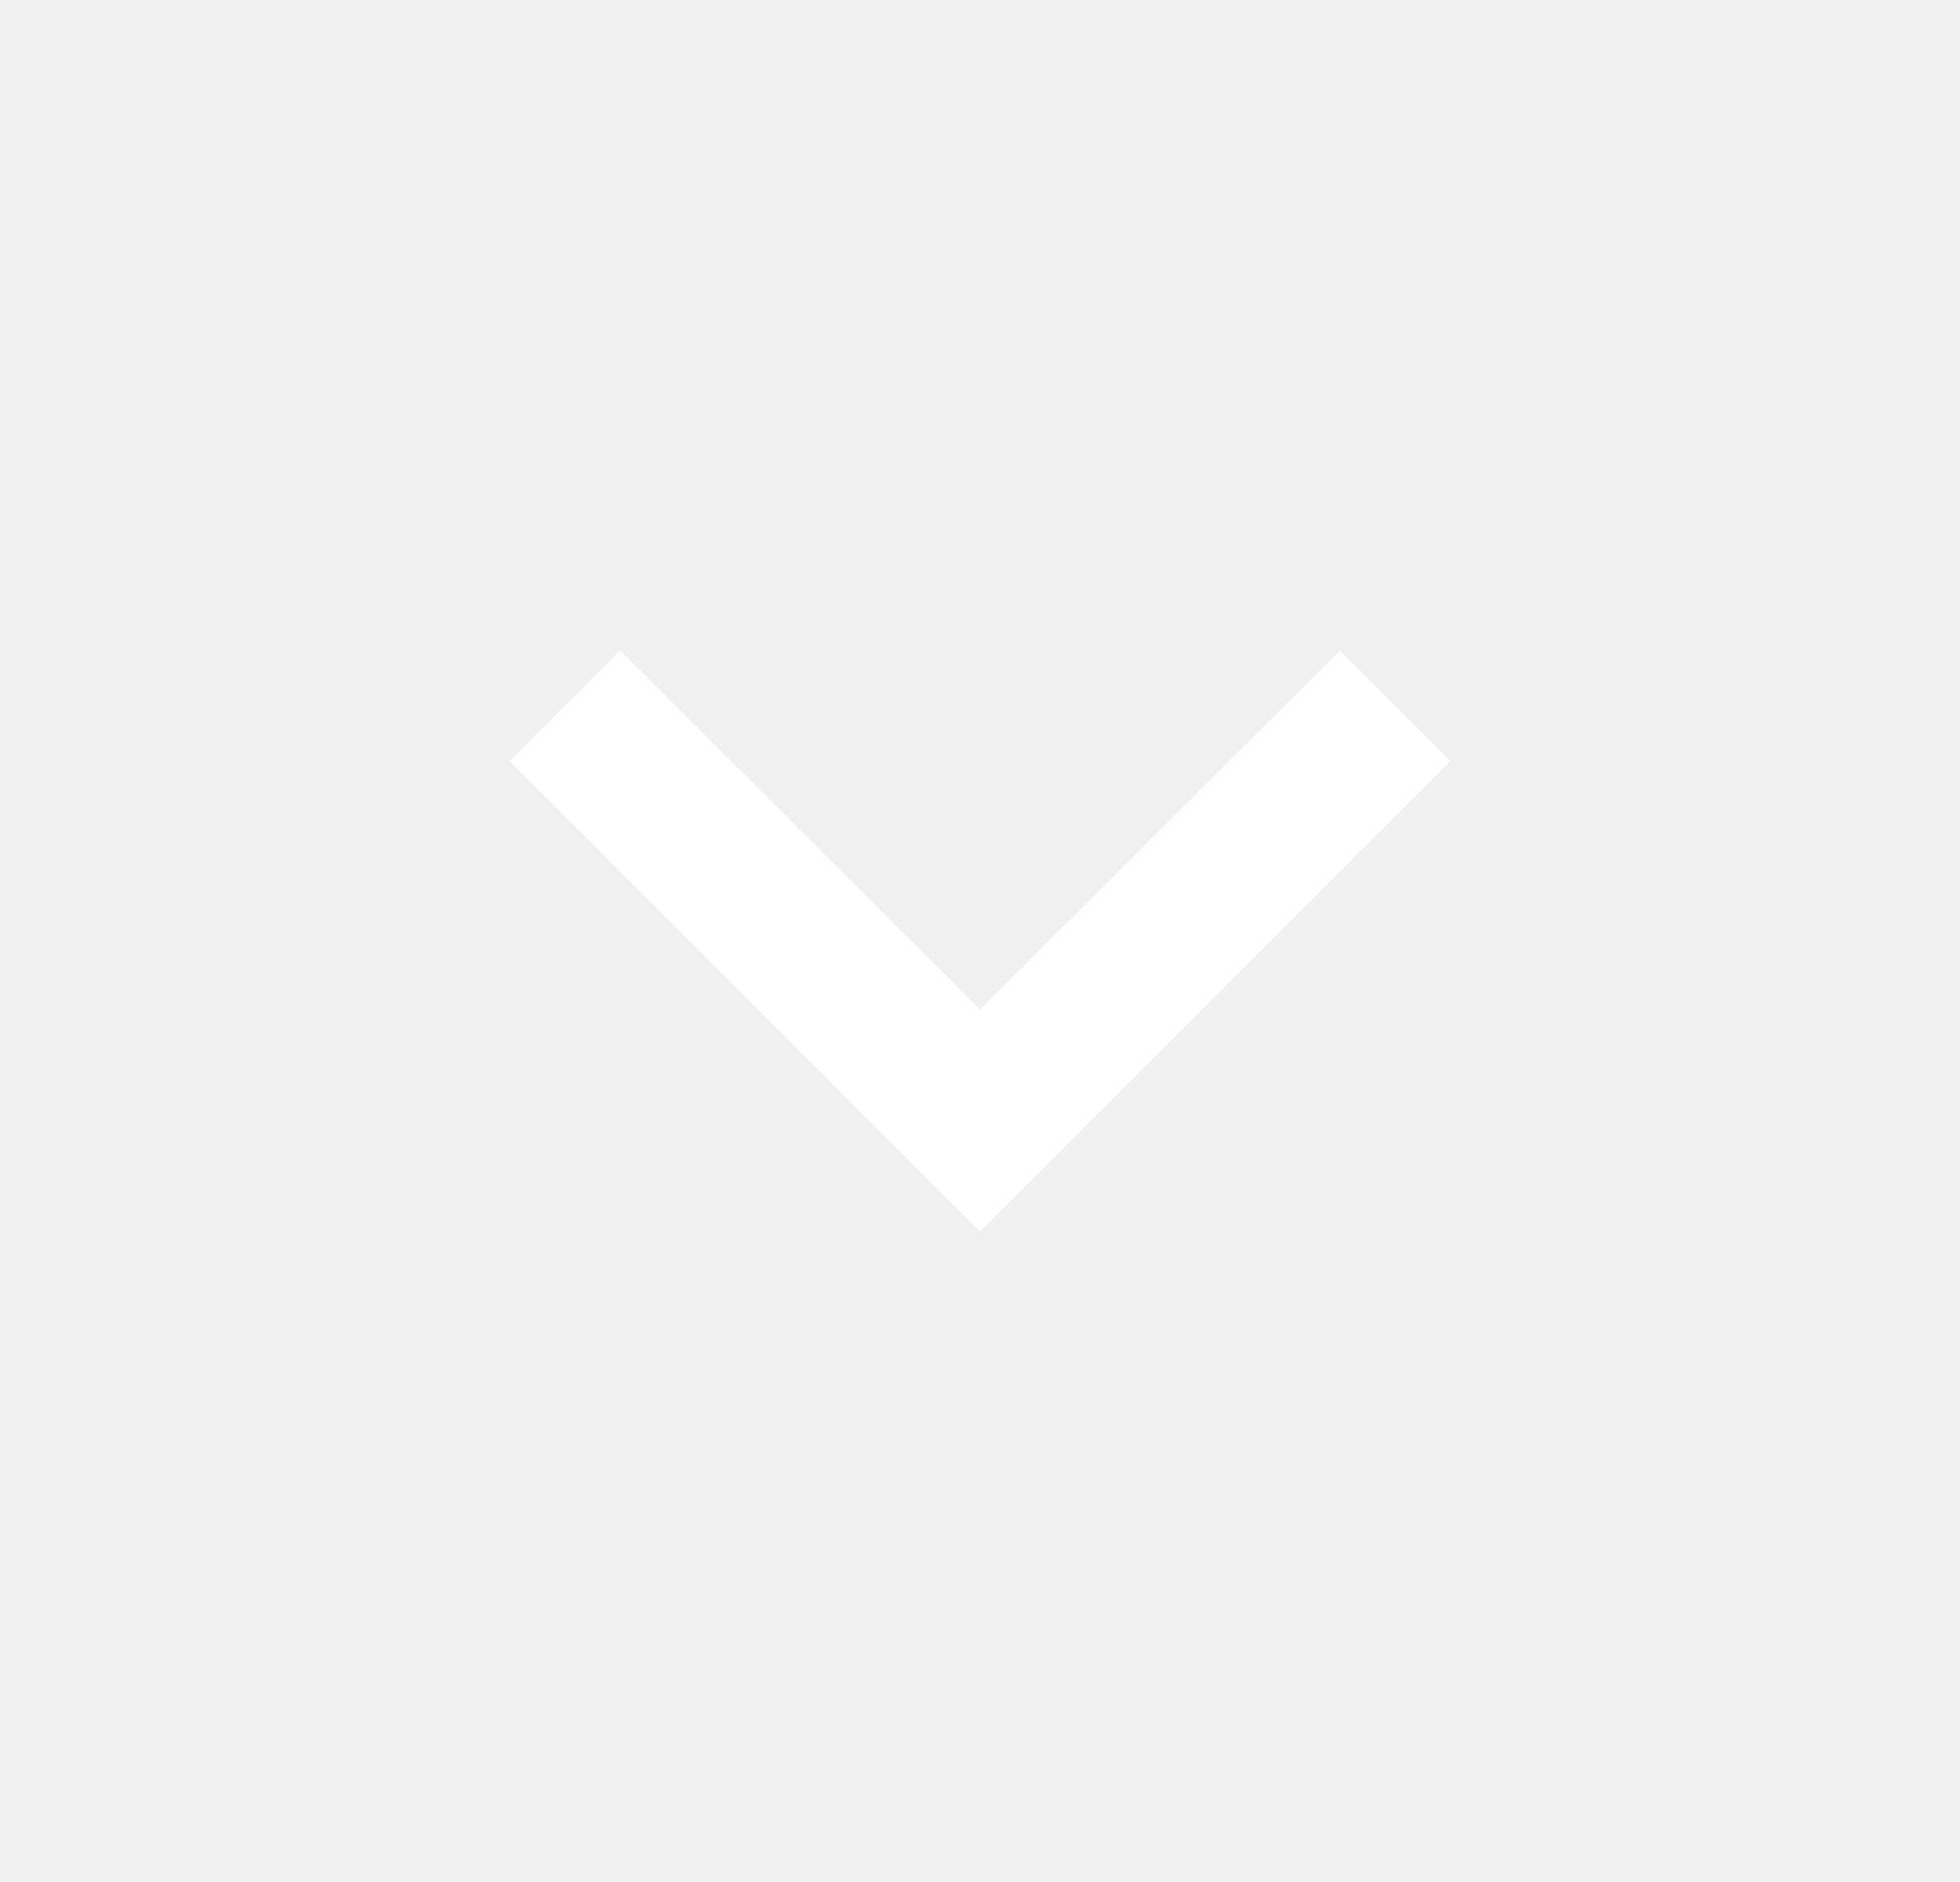
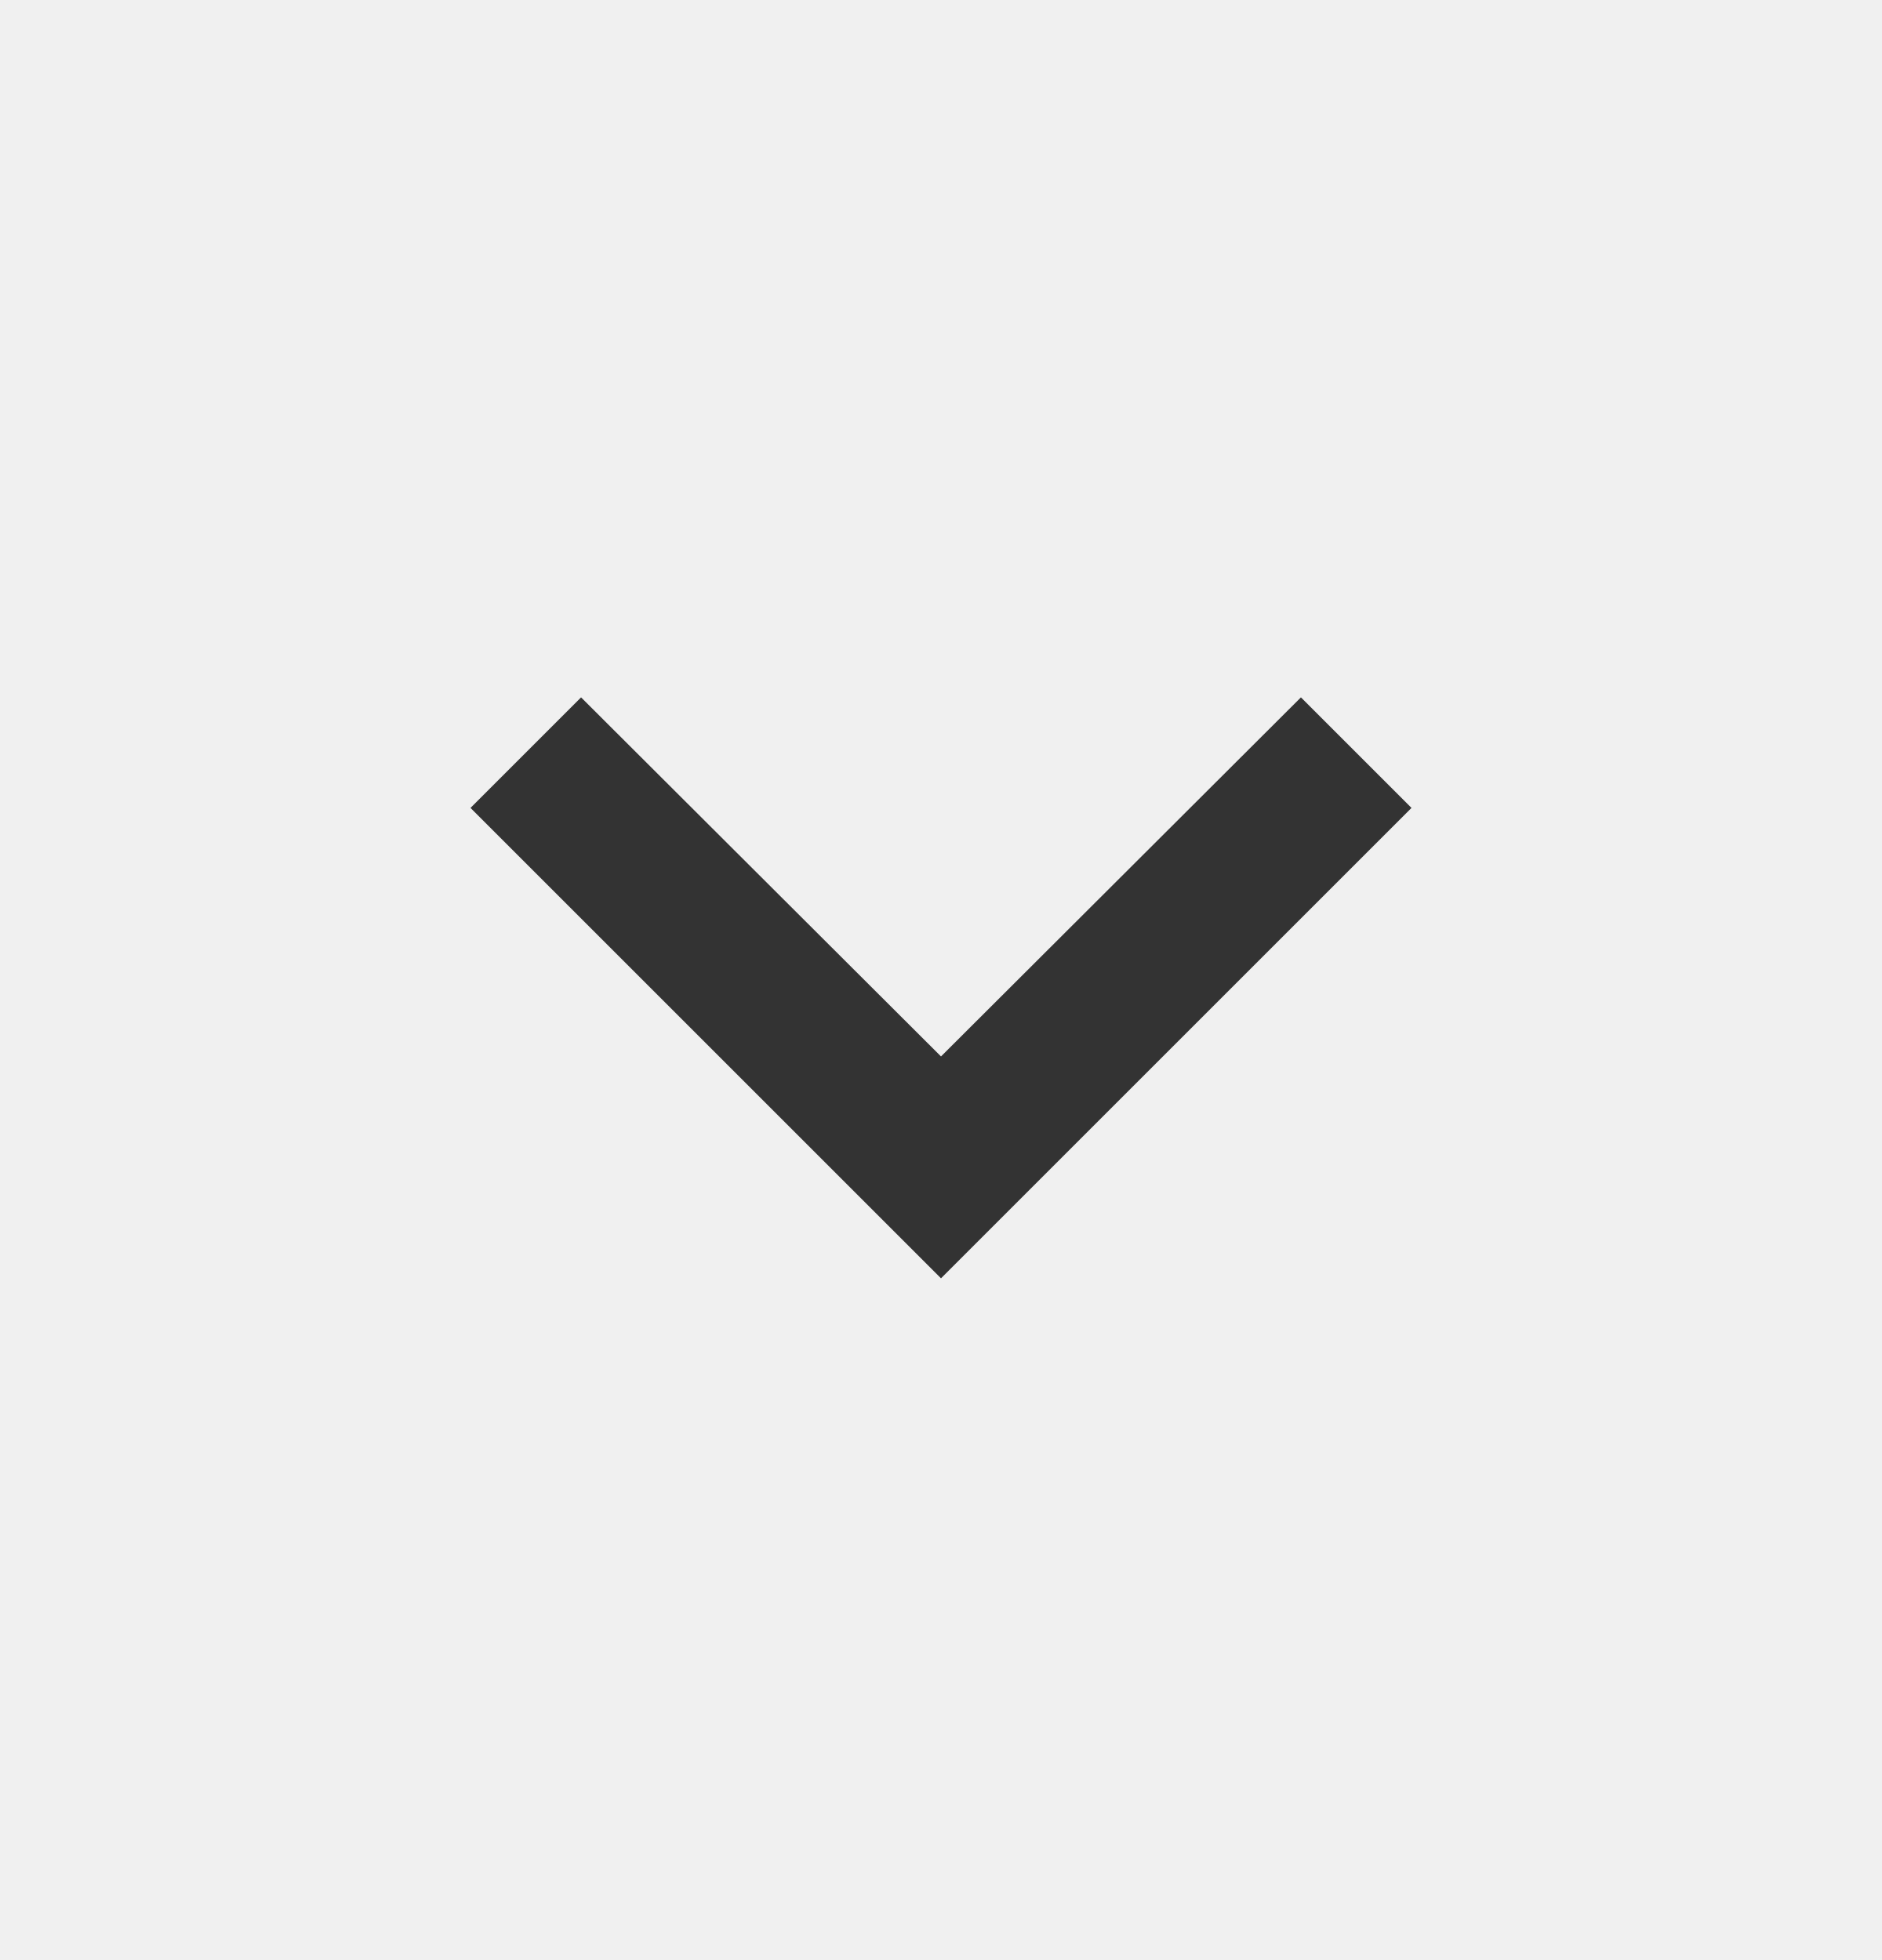
- <svg xmlns="http://www.w3.org/2000/svg" width="25" height="24" viewBox="0 0 25 24" fill="none">
-   <path d="M17.09 8.295L12.5 12.875L7.91 8.295L6.5 9.705L12.5 15.705L18.5 9.705L17.09 8.295Z" fill="white" />
+ <svg xmlns="http://www.w3.org/2000/svg" width="24" height="25" viewBox="0 0 24 25" fill="none">
+   <path d="M16.59 8.895L12 13.475L7.41 8.895L6 10.305L12 16.305L18 10.305L16.59 8.895Z" fill="#333333" />
</svg>
